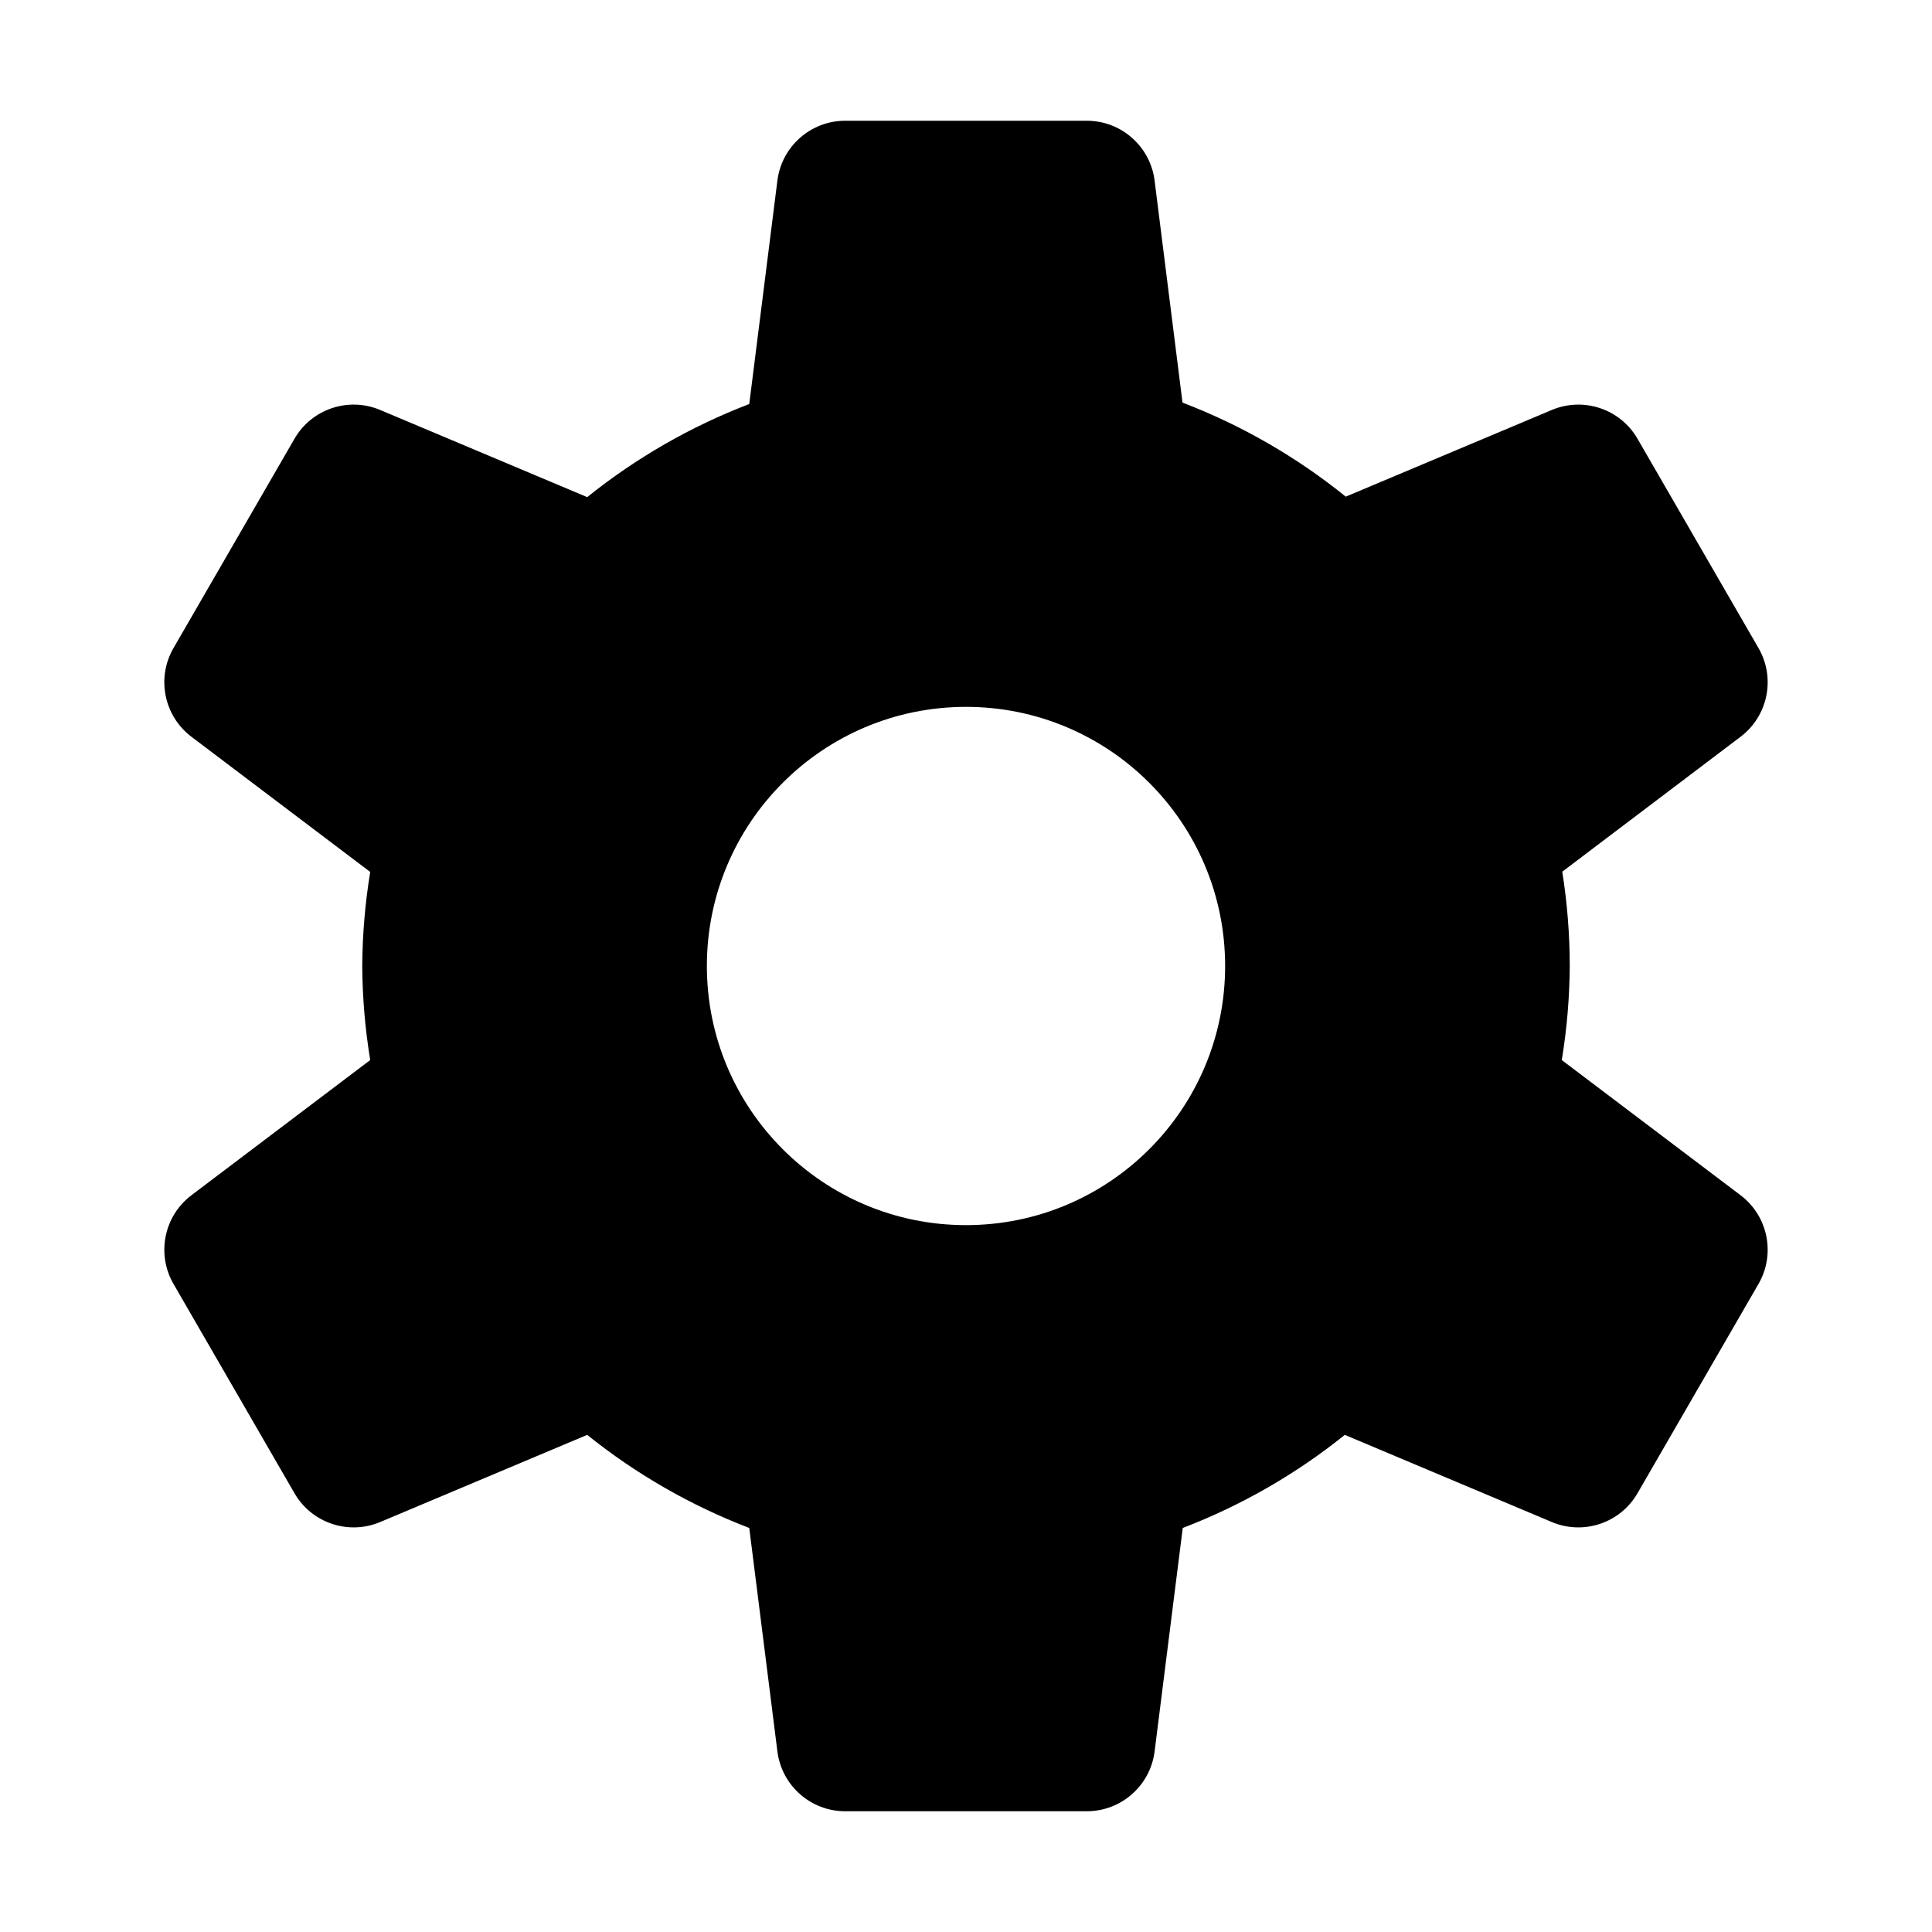
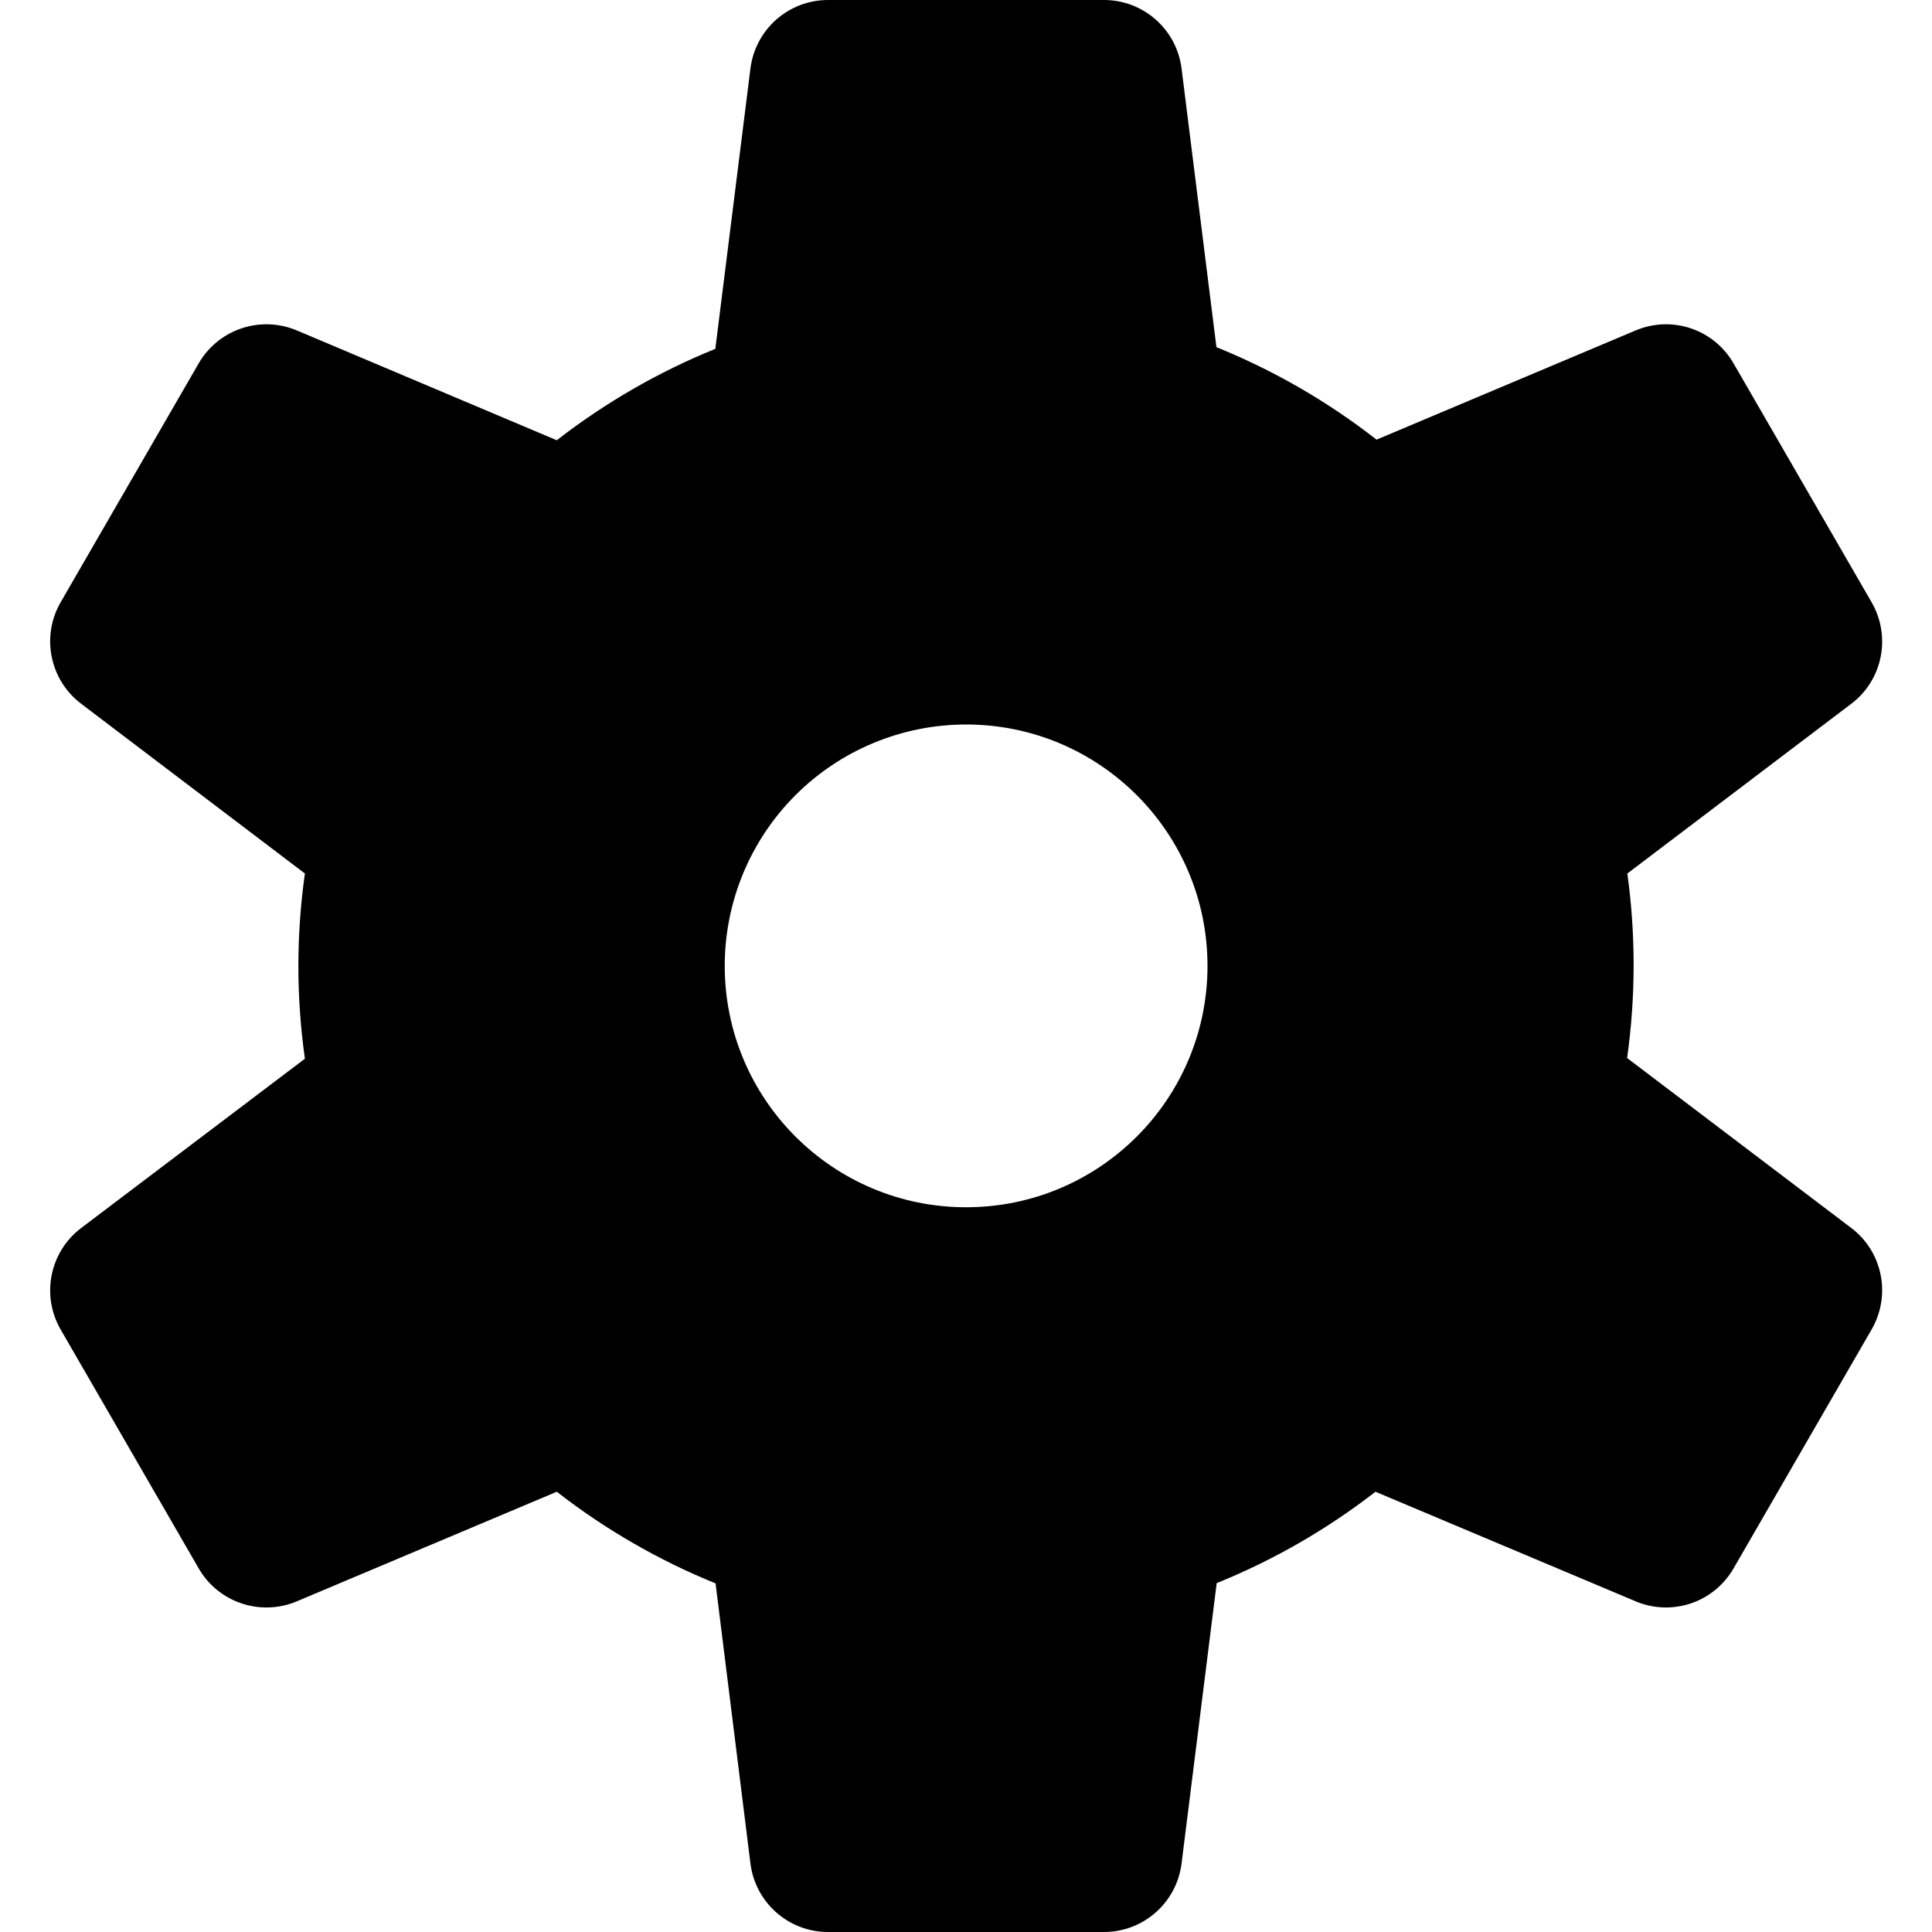
<svg xmlns="http://www.w3.org/2000/svg" xmlns:xlink="http://www.w3.org/1999/xlink" width="16" height="16" id="svg2" version="1.1">
  <defs id="defs4">
    <linearGradient id="linearGradient5306">
      <stop style="stop-color:#ffffff;stop-opacity:0.099;" offset="0" id="stop5308" />
      <stop style="stop-color:#ffffff;stop-opacity:0;" offset="1" id="stop5310" />
    </linearGradient>
    <linearGradient id="linearGradient5290">
      <stop style="stop-color:#00ffff;stop-opacity:0.098;" offset="0" id="stop5292" />
      <stop id="stop6740" offset="0.5" style="stop-color:#00ff7f;stop-opacity:0.047;" />
      <stop style="stop-color:#00ff00;stop-opacity:0;" offset="1" id="stop5294" />
    </linearGradient>
    <linearGradient id="linearGradient5188">
      <stop style="stop-color:#64b5f6;stop-opacity:0.247;" offset="0" id="stop5198" />
      <stop style="stop-color:#64b5f6;stop-opacity:0;" offset="1" id="stop5192" />
    </linearGradient>
    <linearGradient id="linearGradient3975">
      <stop style="stop-color:#ff5555;stop-opacity:1;" offset="0" id="stop3977" />
    </linearGradient>
    <linearGradient id="linearGradient3969">
      <stop style="stop-color:#87cdde;stop-opacity:1;" offset="0" id="stop3971" />
    </linearGradient>
    <filter id="filter3945" x="0" y="6" width="1.2" style="color-interpolation-filters:sRGB">
      <feDiffuseLighting id="feDiffuseLighting3947" lighting-color="#fdfdfd" surfaceScale="121.495" diffuseConstant="28.448" />
    </filter>
    <filter id="filter3979" style="color-interpolation-filters:sRGB">
      <feFlood flood-opacity="0.2" flood-color="rgb(0,0,0)" result="flood" id="feFlood3981" />
      <feComposite in="flood" in2="SourceGraphic" operator="in" result="composite1" id="feComposite3983" />
      <feGaussianBlur stdDeviation="6" result="blur" id="feGaussianBlur3985" />
      <feOffset dx="0" dy="6" result="offset" id="feOffset3987" />
      <feComposite in="SourceGraphic" in2="offset" operator="over" result="fbSourceGraphic" id="feComposite3989" />
      <feColorMatrix result="fbSourceGraphicAlpha" in="fbSourceGraphic" values="0 0 0 -1 0 0 0 0 -1 0 0 0 0 -1 0 0 0 0 1 0" id="feColorMatrix3991" />
      <feFlood id="feFlood3993" flood-opacity="0.2" flood-color="rgb(0,0,0)" result="flood" in="fbSourceGraphic" />
      <feComposite id="feComposite3995" in2="fbSourceGraphic" in="flood" operator="in" result="composite1" />
      <feGaussianBlur id="feGaussianBlur3997" stdDeviation="6" result="blur" />
      <feOffset id="feOffset3999" dx="0" dy="6" result="offset" />
      <feComposite id="feComposite4001" in2="offset" in="fbSourceGraphic" operator="over" result="composite2" />
    </filter>
    <filter style="color-interpolation-filters:sRGB" id="filter3876">
      <feFlood flood-opacity="0.2" flood-color="rgb(0,0,0)" result="flood" id="feFlood3878" />
      <feComposite in="flood" in2="SourceGraphic" operator="in" result="composite1" id="feComposite3880" />
      <feGaussianBlur stdDeviation="6" result="blur" id="feGaussianBlur3882" />
      <feOffset dx="0" dy="6" result="offset" id="feOffset3884" />
      <feComposite in="SourceGraphic" in2="offset" operator="over" result="fbSourceGraphic" id="feComposite3886" />
      <feColorMatrix result="fbSourceGraphicAlpha" in="fbSourceGraphic" values="0 0 0 -1 0 0 0 0 -1 0 0 0 0 -1 0 0 0 0 1 0" id="feColorMatrix3888" />
      <feFlood id="feFlood3890" flood-opacity="0.397" flood-color="rgb(0,0,0)" result="flood" in="fbSourceGraphic" />
      <feComposite id="feComposite3892" in2="fbSourceGraphic" in="flood" operator="in" result="composite1" />
      <feGaussianBlur id="feGaussianBlur3894" stdDeviation="19.2" result="blur" />
      <feOffset id="feOffset3896" dx="0" dy="6" result="offset" />
      <feComposite id="feComposite3898" in2="offset" in="fbSourceGraphic" operator="over" result="fbSourceGraphic" />
      <feColorMatrix result="fbSourceGraphicAlpha" in="fbSourceGraphic" values="0 0 0 -1 0 0 0 0 -1 0 0 0 0 -1 0 0 0 0 1 0" id="feColorMatrix3900" />
      <feFlood id="feFlood3902" flood-opacity="0.8" flood-color="rgb(0,0,0)" result="flood" in="fbSourceGraphic" />
      <feComposite id="feComposite3904" in2="fbSourceGraphic" in="flood" operator="in" result="composite1" />
      <feGaussianBlur id="feGaussianBlur3906" stdDeviation="19.2" result="blur" />
      <feOffset id="feOffset3908" dx="0" dy="6" result="offset" />
      <feComposite id="feComposite3910" in2="offset" in="fbSourceGraphic" operator="over" result="fbSourceGraphic" />
      <feColorMatrix result="fbSourceGraphicAlpha" in="fbSourceGraphic" values="0 0 0 -1 0 0 0 0 -1 0 0 0 0 -1 0 0 0 0 1 0" id="feColorMatrix3912" />
      <feFlood id="feFlood3914" flood-opacity="0.8" flood-color="rgb(0,0,0)" result="flood" in="fbSourceGraphic" />
      <feComposite id="feComposite3916" in2="fbSourceGraphic" in="flood" operator="in" result="composite1" />
      <feGaussianBlur id="feGaussianBlur3918" stdDeviation="26.1" result="blur" />
      <feOffset id="feOffset3920" dx="0" dy="6" result="offset" />
      <feComposite id="feComposite3922" in2="offset" in="fbSourceGraphic" operator="over" result="fbSourceGraphic" />
      <feColorMatrix result="fbSourceGraphicAlpha" in="fbSourceGraphic" values="0 0 0 -1 0 0 0 0 -1 0 0 0 0 -1 0 0 0 0 1 0" id="feColorMatrix3924" />
      <feFlood id="feFlood3926" flood-opacity="0.8" flood-color="rgb(0,0,0)" result="flood" in="fbSourceGraphic" />
      <feComposite id="feComposite3928" in2="fbSourceGraphic" in="flood" operator="in" result="composite1" />
      <feGaussianBlur id="feGaussianBlur3930" stdDeviation="35.7" result="blur" />
      <feOffset id="feOffset3932" dx="0" dy="6" result="offset" />
      <feComposite id="feComposite3934" in2="offset" in="fbSourceGraphic" operator="over" result="fbSourceGraphic" />
      <feColorMatrix result="fbSourceGraphicAlpha" in="fbSourceGraphic" values="0 0 0 -1 0 0 0 0 -1 0 0 0 0 -1 0 0 0 0 1 0" id="feColorMatrix3936" />
      <feFlood id="feFlood3938" flood-opacity="0.8" flood-color="rgb(0,0,0)" result="flood" in="fbSourceGraphic" />
      <feComposite id="feComposite3940" in2="fbSourceGraphic" in="flood" operator="in" result="composite1" />
      <feGaussianBlur id="feGaussianBlur3942" stdDeviation="6" result="blur" />
      <feOffset id="feOffset3944" dx="0" dy="6" result="offset" />
      <feComposite id="feComposite3946" in2="offset" in="fbSourceGraphic" operator="over" result="fbSourceGraphic" />
      <feColorMatrix result="fbSourceGraphicAlpha" in="fbSourceGraphic" values="0 0 0 -1 0 0 0 0 -1 0 0 0 0 -1 0 0 0 0 1 0" id="feColorMatrix3948" />
      <feFlood id="feFlood3950" flood-opacity="0.8" flood-color="rgb(0,0,0)" result="flood" in="fbSourceGraphic" />
      <feComposite id="feComposite3952" in2="fbSourceGraphic" in="flood" operator="in" result="composite1" />
      <feGaussianBlur id="feGaussianBlur3954" stdDeviation="21.7" result="blur" />
      <feOffset id="feOffset3956" dx="0" dy="6" result="offset" />
      <feComposite id="feComposite3958" in2="offset" in="fbSourceGraphic" operator="over" result="fbSourceGraphic" />
      <feColorMatrix result="fbSourceGraphicAlpha" in="fbSourceGraphic" values="0 0 0 -1 0 0 0 0 -1 0 0 0 0 -1 0 0 0 0 1 0" id="feColorMatrix3960" />
      <feFlood id="feFlood3962" flood-opacity="0.8" flood-color="rgb(0,0,0)" result="flood" in="fbSourceGraphic" />
      <feComposite id="feComposite3964" in2="fbSourceGraphic" in="flood" operator="in" result="composite1" />
      <feGaussianBlur id="feGaussianBlur3966" stdDeviation="21.7" result="blur" />
      <feOffset id="feOffset3968" dx="0" dy="1.9" result="offset" />
      <feComposite id="feComposite3970" in2="offset" in="fbSourceGraphic" operator="over" result="fbSourceGraphic" />
      <feColorMatrix result="fbSourceGraphicAlpha" in="fbSourceGraphic" values="0 0 0 -1 0 0 0 0 -1 0 0 0 0 -1 0 0 0 0 1 0" id="feColorMatrix3972" />
      <feFlood id="feFlood3974" flood-opacity="0.8" flood-color="rgb(0,0,0)" result="flood" in="fbSourceGraphic" />
      <feComposite id="feComposite3976" in2="fbSourceGraphic" in="flood" operator="in" result="composite1" />
      <feGaussianBlur id="feGaussianBlur3978" stdDeviation="21.7" result="blur" />
      <feOffset id="feOffset3980" dx="3.6" dy="1.9" result="offset" />
      <feComposite id="feComposite3982" in2="offset" in="fbSourceGraphic" operator="over" result="fbSourceGraphic" />
      <feColorMatrix result="fbSourceGraphicAlpha" in="fbSourceGraphic" values="0 0 0 -1 0 0 0 0 -1 0 0 0 0 -1 0 0 0 0 1 0" id="feColorMatrix3984" />
      <feFlood id="feFlood3986" flood-opacity="0.8" flood-color="rgb(0,0,0)" result="flood" in="fbSourceGraphic" />
      <feComposite id="feComposite3988" in2="fbSourceGraphic" in="flood" operator="in" result="composite1" />
      <feGaussianBlur id="feGaussianBlur3990" stdDeviation="21.7" result="blur" />
      <feOffset id="feOffset3992" dx="9.6" dy="1.9" result="offset" />
      <feComposite id="feComposite3994" in2="offset" in="fbSourceGraphic" operator="over" result="fbSourceGraphic" />
      <feColorMatrix result="fbSourceGraphicAlpha" in="fbSourceGraphic" values="0 0 0 -1 0 0 0 0 -1 0 0 0 0 -1 0 0 0 0 1 0" id="feColorMatrix3996" />
      <feFlood id="feFlood3998" flood-opacity="0.8" flood-color="rgb(0,0,0)" result="flood" in="fbSourceGraphic" />
      <feComposite id="feComposite4000" in2="fbSourceGraphic" in="flood" operator="in" result="composite1" />
      <feGaussianBlur id="feGaussianBlur4002" stdDeviation="21.7" result="blur" />
      <feOffset id="feOffset4004" dx="1.2" dy="1.9" result="offset" />
      <feComposite id="feComposite4006" in2="offset" in="fbSourceGraphic" operator="over" result="fbSourceGraphic" />
      <feColorMatrix result="fbSourceGraphicAlpha" in="fbSourceGraphic" values="0 0 0 -1 0 0 0 0 -1 0 0 0 0 -1 0 0 0 0 1 0" id="feColorMatrix4008" />
      <feFlood id="feFlood4010" flood-opacity="0.8" flood-color="rgb(0,0,0)" result="flood" in="fbSourceGraphic" />
      <feComposite id="feComposite4012" in2="fbSourceGraphic" in="flood" operator="in" result="composite1" />
      <feGaussianBlur id="feGaussianBlur4014" stdDeviation="21.7" result="blur" />
      <feOffset id="feOffset4016" dx="-1.4" dy="1.9" result="offset" />
      <feComposite id="feComposite4018" in2="offset" in="fbSourceGraphic" operator="over" result="fbSourceGraphic" />
      <feColorMatrix result="fbSourceGraphicAlpha" in="fbSourceGraphic" values="0 0 0 -1 0 0 0 0 -1 0 0 0 0 -1 0 0 0 0 1 0" id="feColorMatrix4020" />
      <feFlood id="feFlood4022" flood-opacity="0.8" flood-color="rgb(0,0,0)" result="flood" in="fbSourceGraphic" />
      <feComposite id="feComposite4024" in2="fbSourceGraphic" in="flood" operator="in" result="composite1" />
      <feGaussianBlur id="feGaussianBlur4026" stdDeviation="21.7" result="blur" />
      <feOffset id="feOffset4028" dx="0.3" dy="1.9" result="offset" />
      <feComposite id="feComposite4030" in2="offset" in="fbSourceGraphic" operator="over" result="fbSourceGraphic" />
      <feColorMatrix result="fbSourceGraphicAlpha" in="fbSourceGraphic" values="0 0 0 -1 0 0 0 0 -1 0 0 0 0 -1 0 0 0 0 1 0" id="feColorMatrix4032" />
      <feFlood id="feFlood4034" flood-opacity="0.8" flood-color="rgb(0,0,0)" result="flood" in="fbSourceGraphic" />
      <feComposite id="feComposite4036" in2="fbSourceGraphic" in="flood" operator="in" result="composite1" />
      <feGaussianBlur id="feGaussianBlur4038" stdDeviation="21.7" result="blur" />
      <feOffset id="feOffset4040" dx="-8.04912e-16" dy="1.9" result="offset" />
      <feComposite id="feComposite4042" in2="offset" in="fbSourceGraphic" operator="over" result="fbSourceGraphic" />
      <feColorMatrix result="fbSourceGraphicAlpha" in="fbSourceGraphic" values="0 0 0 -1 0 0 0 0 -1 0 0 0 0 -1 0 0 0 0 1 0" id="feColorMatrix4044" />
      <feFlood id="feFlood4046" flood-opacity="0.8" flood-color="rgb(0,0,0)" result="flood" in="fbSourceGraphic" />
      <feComposite id="feComposite4048" in2="fbSourceGraphic" in="flood" operator="in" result="composite1" />
      <feGaussianBlur id="feGaussianBlur4050" stdDeviation="21.7" result="blur" />
      <feOffset id="feOffset4052" dx="-8.04912e-16" dy="3.6" result="offset" />
      <feComposite id="feComposite4054" in2="offset" in="fbSourceGraphic" operator="over" result="fbSourceGraphic" />
      <feColorMatrix result="fbSourceGraphicAlpha" in="fbSourceGraphic" values="0 0 0 -1 0 0 0 0 -1 0 0 0 0 -1 0 0 0 0 1 0" id="feColorMatrix4056" />
      <feFlood id="feFlood4058" flood-opacity="0.8" flood-color="rgb(0,0,0)" result="flood" in="fbSourceGraphic" />
      <feComposite id="feComposite4060" in2="fbSourceGraphic" in="flood" operator="in" result="composite1" />
      <feGaussianBlur id="feGaussianBlur4062" stdDeviation="6" result="blur" />
      <feOffset id="feOffset4064" dx="-8.04912e-16" dy="3.6" result="offset" />
      <feComposite id="feComposite4066" in2="offset" in="fbSourceGraphic" operator="over" result="fbSourceGraphic" />
      <feColorMatrix result="fbSourceGraphicAlpha" in="fbSourceGraphic" values="0 0 0 -1 0 0 0 0 -1 0 0 0 0 -1 0 0 0 0 1 0" id="feColorMatrix4080" />
      <feFlood id="feFlood4082" flood-opacity="0.8" flood-color="rgb(0,0,0)" result="flood" in="fbSourceGraphic" />
      <feComposite id="feComposite4084" in2="fbSourceGraphic" in="flood" operator="in" result="composite1" />
      <feGaussianBlur id="feGaussianBlur4086" stdDeviation="6" result="blur" />
      <feOffset id="feOffset4088" dx="-8.04912e-16" dy="3.6" result="offset" />
      <feComposite id="feComposite4090" in2="offset" in="fbSourceGraphic" operator="over" result="fbSourceGraphic" />
      <feColorMatrix result="fbSourceGraphicAlpha" in="fbSourceGraphic" values="0 0 0 -1 0 0 0 0 -1 0 0 0 0 -1 0 0 0 0 1 0" id="feColorMatrix4092" />
      <feFlood id="feFlood4094" flood-opacity="0.8" flood-color="rgb(0,0,0)" result="flood" in="fbSourceGraphic" />
      <feComposite id="feComposite4096" in2="fbSourceGraphic" in="flood" operator="in" result="composite1" />
      <feGaussianBlur id="feGaussianBlur4098" stdDeviation="6" result="blur" />
      <feOffset id="feOffset4100" dx="-8.04912e-16" dy="7.7" result="offset" />
      <feComposite id="feComposite4102" in2="offset" in="fbSourceGraphic" operator="over" result="fbSourceGraphic" />
      <feColorMatrix result="fbSourceGraphicAlpha" in="fbSourceGraphic" values="0 0 0 -1 0 0 0 0 -1 0 0 0 0 -1 0 0 0 0 1 0" id="feColorMatrix4104" />
      <feFlood id="feFlood4106" flood-opacity="0.8" flood-color="rgb(0,0,0)" result="flood" in="fbSourceGraphic" />
      <feComposite id="feComposite4108" in2="fbSourceGraphic" in="flood" operator="in" result="composite1" />
      <feGaussianBlur id="feGaussianBlur4110" stdDeviation="6" result="blur" />
      <feOffset id="feOffset4112" dx="-8.04912e-16" dy="11.6" result="offset" />
      <feComposite id="feComposite4114" in2="offset" in="fbSourceGraphic" operator="over" result="fbSourceGraphic" />
      <feColorMatrix result="fbSourceGraphicAlpha" in="fbSourceGraphic" values="0 0 0 -1 0 0 0 0 -1 0 0 0 0 -1 0 0 0 0 1 0" id="feColorMatrix4116" />
      <feFlood id="feFlood4118" flood-opacity="0.5" flood-color="rgb(0,0,0)" result="flood" in="fbSourceGraphic" />
      <feComposite id="feComposite4120" in2="fbSourceGraphic" in="flood" operator="in" result="composite1" />
      <feGaussianBlur id="feGaussianBlur4122" stdDeviation="6" result="blur" />
      <feOffset id="feOffset4124" dx="-8.04912e-16" dy="11.6" result="offset" />
      <feComposite id="feComposite4126" in2="offset" in="fbSourceGraphic" operator="over" result="fbSourceGraphic" />
      <feColorMatrix result="fbSourceGraphicAlpha" in="fbSourceGraphic" values="0 0 0 -1 0 0 0 0 -1 0 0 0 0 -1 0 0 0 0 1 0" id="feColorMatrix4128" />
      <feFlood id="feFlood4130" flood-opacity="0.3" flood-color="rgb(0,0,0)" result="flood" in="fbSourceGraphic" />
      <feComposite id="feComposite4132" in2="fbSourceGraphic" in="flood" operator="in" result="composite1" />
      <feGaussianBlur id="feGaussianBlur4134" stdDeviation="6" result="blur" />
      <feOffset id="feOffset4136" dx="-8.04912e-16" dy="11.6" result="offset" />
      <feComposite id="feComposite4138" in2="offset" in="fbSourceGraphic" operator="over" result="fbSourceGraphic" />
      <feColorMatrix result="fbSourceGraphicAlpha" in="fbSourceGraphic" values="0 0 0 -1 0 0 0 0 -1 0 0 0 0 -1 0 0 0 0 1 0" id="feColorMatrix4140" />
      <feFlood id="feFlood4142" flood-opacity="0.2" flood-color="rgb(0,0,0)" result="flood" in="fbSourceGraphic" />
      <feComposite id="feComposite4144" in2="fbSourceGraphic" in="flood" operator="in" result="composite1" />
      <feGaussianBlur id="feGaussianBlur4146" stdDeviation="6" result="blur" />
      <feOffset id="feOffset4148" dx="-8.04912e-16" dy="11.6" result="offset" />
      <feComposite id="feComposite4150" in2="offset" in="fbSourceGraphic" operator="over" result="fbSourceGraphic" />
      <feColorMatrix result="fbSourceGraphicAlpha" in="fbSourceGraphic" values="0 0 0 -1 0 0 0 0 -1 0 0 0 0 -1 0 0 0 0 1 0" id="feColorMatrix4152" />
      <feFlood id="feFlood4154" flood-opacity="0.2" flood-color="rgb(0,0,0)" result="flood" in="fbSourceGraphic" />
      <feComposite id="feComposite4156" in2="fbSourceGraphic" in="flood" operator="in" result="composite1" />
      <feGaussianBlur id="feGaussianBlur4158" stdDeviation="6" result="blur" />
      <feOffset id="feOffset4160" dx="-8.04912e-16" dy="11.6" result="offset" />
      <feComposite id="feComposite4162" in2="offset" in="fbSourceGraphic" operator="over" result="fbSourceGraphic" />
      <feColorMatrix result="fbSourceGraphicAlpha" in="fbSourceGraphic" values="0 0 0 -1 0 0 0 0 -1 0 0 0 0 -1 0 0 0 0 1 0" id="feColorMatrix4164" />
      <feFlood id="feFlood4166" flood-opacity="0.2" flood-color="rgb(0,0,0)" result="flood" in="fbSourceGraphic" />
      <feComposite id="feComposite4168" in2="fbSourceGraphic" in="flood" operator="in" result="composite1" />
      <feGaussianBlur id="feGaussianBlur4170" stdDeviation="6" result="blur" />
      <feOffset id="feOffset4172" dx="-8.04912e-16" dy="6" result="offset" />
      <feComposite id="feComposite4174" in2="offset" in="fbSourceGraphic" operator="over" result="composite2" />
    </filter>
    <filter id="filter4522" style="color-interpolation-filters:sRGB">
      <feGaussianBlur stdDeviation="3" id="feGaussianBlur4524" />
      <feColorMatrix result="fbSourceGraphic" values="1 0 0 0 0 0 1 0 0 0 0 0 1 0 0 0 0 0 6 -2.5 " id="feColorMatrix4526" />
    </filter>
    <filter id="filter4576" style="color-interpolation-filters:sRGB">
      <feGaussianBlur stdDeviation="3" id="feGaussianBlur4578" />
      <feColorMatrix result="fbSourceGraphic" values="1 0 0 0 0 0 1 0 0 0 0 0 1 0 0 0 0 0 6 -2.5 " id="feColorMatrix4580" />
    </filter>
    <filter id="filter4576-0" style="color-interpolation-filters:sRGB">
      <feGaussianBlur stdDeviation="3" id="feGaussianBlur4578-8" />
      <feColorMatrix result="fbSourceGraphic" values="1 0 0 0 0 0 1 0 0 0 0 0 1 0 0 0 0 0 6 -2.5 " id="feColorMatrix4580-0" />
    </filter>
    <filter id="filter4576-0-0" style="color-interpolation-filters:sRGB">
      <feGaussianBlur stdDeviation="3" id="feGaussianBlur4578-8-5" />
      <feColorMatrix result="fbSourceGraphic" values="1 0 0 0 0 0 1 0 0 0 0 0 1 0 0 0 0 0 6 -2.5 " id="feColorMatrix4580-0-2" />
    </filter>
    <filter id="filter4576-0-0-4" style="color-interpolation-filters:sRGB">
      <feGaussianBlur stdDeviation="3" id="feGaussianBlur4578-8-5-2" />
      <feColorMatrix result="fbSourceGraphic" values="1 0 0 0 0 0 1 0 0 0 0 0 1 0 0 0 0 0 6 -2.5 " id="feColorMatrix4580-0-2-7" />
    </filter>
    <radialGradient xlink:href="#linearGradient5306" id="radialGradient5296" cx="9" cy="1032.112" fx="9" fy="1032.112" r="10.125" gradientUnits="userSpaceOnUse" gradientTransform="matrix(1.944444,0,0,1.944447,-13.5625,-977.5881)" />
    <linearGradient xlink:href="#linearGradient5306" id="linearGradient5312" x1="-15.75" y1="1029.3" x2="23.625" y2="1029.3" gradientUnits="userSpaceOnUse" />
    <linearGradient id="linearGradient3783-1">
      <stop id="stop3785-2" offset="0" style="stop-color:#1e94d3;stop-opacity:1;" />
      <stop style="stop-color:#1e94d3;stop-opacity:1;" offset="1" id="stop3803-6" />
    </linearGradient>
    <linearGradient gradientUnits="userSpaceOnUse" y2="50" x2="30" y1="90" x1="-10" id="linearGradient3827-7" xlink:href="#linearGradient3783-1" />
    <linearGradient gradientUnits="userSpaceOnUse" y2="50" x2="30" y1="90" x1="-10" id="linearGradient3827" xlink:href="#linearGradient3783" />
    <linearGradient id="linearGradient3783">
      <stop id="stop3785" offset="0" style="stop-color:#1e94d3;stop-opacity:1;" />
      <stop style="stop-color:#1e94d3;stop-opacity:1;" offset="1" id="stop3803" />
    </linearGradient>
    <linearGradient id="linearGradient3821">
      <stop id="stop3823" offset="0" style="stop-color:#37aee2;stop-opacity:1;" />
      <stop id="stop3825" offset="1" style="stop-color:#1e96c8;stop-opacity:1;" />
    </linearGradient>
    <linearGradient id="linearGradient3829">
      <stop style="stop-color:#1f96d4;stop-opacity:1;" offset="0" id="stop3831" />
      <stop style="stop-color:#37aee2;stop-opacity:1;" offset="1" id="stop3833" />
    </linearGradient>
    <linearGradient id="linearGradient3877">
      <stop id="stop3879" offset="0" style="stop-color:#eff7fc;stop-opacity:1;" />
      <stop id="stop3881" offset="1" style="stop-color:#ffffff;stop-opacity:1;" />
    </linearGradient>
    <linearGradient id="linearGradient3689">
      <stop id="stop3691" offset="0" style="stop-color:#f68000;stop-opacity:1;" />
      <stop id="stop3693" offset="1" style="stop-color:#fd9800;stop-opacity:1;" />
    </linearGradient>
    <linearGradient id="linearGradient3675">
      <stop id="stop3677" offset="0" style="stop-color:#ffb900;stop-opacity:1;" />
      <stop id="stop3679" offset="1" style="stop-color:#ffd76b;stop-opacity:1;" />
    </linearGradient>
    <linearGradient y2="463.262" x2="412.23" y1="461.921" x1="-113.893" gradientUnits="userSpaceOnUse" id="linearGradient3840" xlink:href="#linearGradient3675" />
    <linearGradient id="linearGradient3634">
      <stop style="stop-color:#7a8288;stop-opacity:1;" offset="0" id="stop3636" />
      <stop id="stop3638" offset="0.076" style="stop-color:#9fa3a7;stop-opacity:1;" />
      <stop style="stop-color:#7d858b;stop-opacity:1;" offset="1" id="stop3640" />
    </linearGradient>
    <linearGradient y2="12.703" x2="151.346" y1="-0.642" x1="107.209" gradientTransform="matrix(0.2822222,0,0,0.2822222,-0.1398399,-0.01181449)" gradientUnits="userSpaceOnUse" id="linearGradient3838" xlink:href="#linearGradient3634" />
    <linearGradient id="linearGradient3712">
      <stop id="stop3714" offset="0" style="stop-color:#a1abb2;stop-opacity:1;" />
      <stop style="stop-color:#eaeced;stop-opacity:1;" offset="0.148" id="stop3720" />
      <stop id="stop3716" offset="1" style="stop-color:#c6ccd0;stop-opacity:1;" />
    </linearGradient>
    <linearGradient y2="27.389" x2="164.759" y1="12.641" x1="104.886" gradientUnits="userSpaceOnUse" id="linearGradient3836" xlink:href="#linearGradient3712" />
    <linearGradient id="linearGradient3702">
      <stop id="stop3704" offset="0" style="stop-color:#7a8288;stop-opacity:1;" />
      <stop style="stop-color:#9fa3a7;stop-opacity:1;" offset="0.529" id="stop3710" />
      <stop id="stop3706" offset="1" style="stop-color:#7d858b;stop-opacity:1;" />
    </linearGradient>
    <linearGradient y2="268.415" x2="334.031" y1="252.484" x1="18.875" gradientUnits="userSpaceOnUse" id="linearGradient3834" xlink:href="#linearGradient3702" />
    <linearGradient id="linearGradient3626">
      <stop style="stop-color:#a1abb2;stop-opacity:1;" offset="0" id="stop3628" />
      <stop id="stop3630" offset="0.083" style="stop-color:#eaeced;stop-opacity:1;" />
      <stop style="stop-color:#c6ccd0;stop-opacity:1;" offset="1" id="stop3632" />
    </linearGradient>
    <linearGradient y2="290.7" x2="278.432" y1="228.6" x1="44.104" gradientUnits="userSpaceOnUse" id="linearGradient3832" xlink:href="#linearGradient3626" />
    <linearGradient id="linearGradient3646">
      <stop id="stop3648" offset="0" style="stop-color:#f48200;stop-opacity:0;" />
      <stop style="stop-color:#f48200;stop-opacity:0.728;" offset="0.589" id="stop3654" />
      <stop id="stop3658" offset="0.816" style="stop-color:#cc5f00;stop-opacity:1;" />
      <stop id="stop3650" offset="1" style="stop-color:#a43d00;stop-opacity:1;" />
    </linearGradient>
    <linearGradient y2="55.356" x2="261.622" y1="70.105" x1="115.202" gradientUnits="userSpaceOnUse" id="linearGradient3830" xlink:href="#linearGradient3646" />
    <linearGradient id="linearGradient3668">
      <stop style="stop-color:#9b4400;stop-opacity:1;" offset="0" id="stop3670" />
      <stop style="stop-color:#e56300;stop-opacity:1;" offset="1" id="stop3672" />
    </linearGradient>
    <linearGradient y2="108.988" x2="93.522" y1="102.284" x1="64.751" gradientUnits="userSpaceOnUse" id="linearGradient3828" xlink:href="#linearGradient3668" />
    <linearGradient id="linearGradient3649">
      <stop id="stop3651" offset="0" style="stop-color:#e26400;stop-opacity:1;" />
      <stop id="stop3653" offset="1" style="stop-color:#ffb900;stop-opacity:1;" />
    </linearGradient>
    <linearGradient y2="125.316" x2="44.376" y1="100.342" x1="40.775" gradientTransform="matrix(1,0,0,1.020233,0,-1.423461)" gradientUnits="userSpaceOnUse" id="linearGradient3826" xlink:href="#linearGradient3649" />
    <linearGradient id="linearGradient3689-2">
      <stop id="stop3691-2" offset="0" style="stop-color:#f68000;stop-opacity:1;" />
      <stop id="stop3693-3" offset="1" style="stop-color:#fd9800;stop-opacity:1;" />
    </linearGradient>
    <linearGradient id="linearGradient3675-8">
      <stop id="stop3677-4" offset="0" style="stop-color:#ffb900;stop-opacity:1;" />
      <stop id="stop3679-7" offset="1" style="stop-color:#ffd76b;stop-opacity:1;" />
    </linearGradient>
    <linearGradient y2="463.262" x2="412.23" y1="461.921" x1="-113.893" gradientUnits="userSpaceOnUse" id="linearGradient3840-4" xlink:href="#linearGradient3675-8" />
    <linearGradient id="linearGradient3634-7">
      <stop style="stop-color:#7a8288;stop-opacity:1;" offset="0" id="stop3636-4" />
      <stop id="stop3638-6" offset="0.076" style="stop-color:#9fa3a7;stop-opacity:1;" />
      <stop style="stop-color:#7d858b;stop-opacity:1;" offset="1" id="stop3640-9" />
    </linearGradient>
    <linearGradient y2="12.703" x2="151.346" y1="-0.642" x1="107.209" gradientTransform="matrix(0.2822222,0,0,0.2822222,-0.1398399,-0.01181449)" gradientUnits="userSpaceOnUse" id="linearGradient3838-1" xlink:href="#linearGradient3634-7" />
    <linearGradient id="linearGradient3712-7">
      <stop id="stop3714-7" offset="0" style="stop-color:#a1abb2;stop-opacity:1;" />
      <stop style="stop-color:#eaeced;stop-opacity:1;" offset="0.148" id="stop3720-2" />
      <stop id="stop3716-3" offset="1" style="stop-color:#c6ccd0;stop-opacity:1;" />
    </linearGradient>
    <linearGradient y2="27.389" x2="164.759" y1="12.641" x1="104.886" gradientUnits="userSpaceOnUse" id="linearGradient3836-7" xlink:href="#linearGradient3712-7" />
    <linearGradient id="linearGradient3702-3">
      <stop id="stop3704-5" offset="0" style="stop-color:#7a8288;stop-opacity:1;" />
      <stop style="stop-color:#9fa3a7;stop-opacity:1;" offset="0.529" id="stop3710-4" />
      <stop id="stop3706-4" offset="1" style="stop-color:#7d858b;stop-opacity:1;" />
    </linearGradient>
    <linearGradient y2="268.415" x2="334.031" y1="252.484" x1="18.875" gradientUnits="userSpaceOnUse" id="linearGradient3834-9" xlink:href="#linearGradient3702-3" />
    <linearGradient id="linearGradient3626-6">
      <stop style="stop-color:#a1abb2;stop-opacity:1;" offset="0" id="stop3628-0" />
      <stop id="stop3630-5" offset="0.083" style="stop-color:#eaeced;stop-opacity:1;" />
      <stop style="stop-color:#c6ccd0;stop-opacity:1;" offset="1" id="stop3632-7" />
    </linearGradient>
    <linearGradient y2="290.7" x2="278.432" y1="228.6" x1="44.104" gradientUnits="userSpaceOnUse" id="linearGradient3832-3" xlink:href="#linearGradient3626-6" />
    <linearGradient id="linearGradient3646-6">
      <stop id="stop3648-6" offset="0" style="stop-color:#f48200;stop-opacity:0;" />
      <stop style="stop-color:#f48200;stop-opacity:0.728;" offset="0.589" id="stop3654-6" />
      <stop id="stop3658-4" offset="0.816" style="stop-color:#cc5f00;stop-opacity:1;" />
      <stop id="stop3650-0" offset="1" style="stop-color:#a43d00;stop-opacity:1;" />
    </linearGradient>
    <linearGradient y2="55.356" x2="261.622" y1="70.105" x1="115.202" gradientUnits="userSpaceOnUse" id="linearGradient3830-6" xlink:href="#linearGradient3646-6" />
    <linearGradient id="linearGradient3668-5">
      <stop style="stop-color:#9b4400;stop-opacity:1;" offset="0" id="stop3670-3" />
      <stop style="stop-color:#e56300;stop-opacity:1;" offset="1" id="stop3672-2" />
    </linearGradient>
    <linearGradient y2="108.988" x2="93.522" y1="102.284" x1="64.751" gradientUnits="userSpaceOnUse" id="linearGradient3828-1" xlink:href="#linearGradient3668-5" />
    <linearGradient id="linearGradient3649-3">
      <stop id="stop3651-9" offset="0" style="stop-color:#e26400;stop-opacity:1;" />
      <stop id="stop3653-7" offset="1" style="stop-color:#ffb900;stop-opacity:1;" />
    </linearGradient>
    <linearGradient y2="125.316" x2="44.376" y1="100.342" x1="40.775" gradientTransform="matrix(1,0,0,1.020233,0,-1.423461)" gradientUnits="userSpaceOnUse" id="linearGradient3826-1" xlink:href="#linearGradient3649-3" />
    <linearGradient id="linearGradient2460" y2="44.984" gradientUnits="userSpaceOnUse" x2="19.36" y1="21.031" x1="19.245">
      <stop id="stop3602" style="stop-color:#fafafa;stop-opacity:1;" offset="0" />
      <stop id="stop3604" style="stop-color:#f0f0f0;stop-opacity:1;" offset="1" />
    </linearGradient>
    <linearGradient xlink:href="#linearGradient2460" id="linearGradient3157" gradientUnits="userSpaceOnUse" gradientTransform="matrix(12.10256,0,0,12.10256,-34.46825,-46.18711)" x1="18.93" y1="6.295" x2="19.36" y2="36.644" />
    <linearGradient id="linearGradient5479-2">
      <stop id="stop5481-7" offset="0" style="stop-color:#be5300;stop-opacity:1;" />
      <stop style="stop-color:#f07300;stop-opacity:1" offset="0.763" id="stop5483-4" />
      <stop id="stop5485-2" offset="1" style="stop-color:#e67700;stop-opacity:1;" />
    </linearGradient>
    <linearGradient y2="134.644" x2="128.507" y1="101.118" x1="4.11" gradientTransform="matrix(1.235159,0,0,1.235159,262.2571,326.9873)" gradientUnits="userSpaceOnUse" id="linearGradient3900" xlink:href="#linearGradient5479-2" />
    <linearGradient id="linearGradient5479-6">
      <stop style="stop-color:#be5300;stop-opacity:1;" offset="0" id="stop5481-6" />
      <stop id="stop5483-0" offset="0.763" style="stop-color:#f07300;stop-opacity:1" />
      <stop style="stop-color:#e67700;stop-opacity:1;" offset="1" id="stop5485-5" />
    </linearGradient>
    <linearGradient xlink:href="#linearGradient5479-6" id="linearGradient5467-1" gradientUnits="userSpaceOnUse" gradientTransform="matrix(1.235159,0,0,1.235159,262.2571,326.9873)" x1="4.11" y1="101.118" x2="128.507" y2="134.644" />
    <linearGradient id="linearGradient5447">
      <stop id="stop5451" offset="0" style="stop-color:#e66e00;stop-opacity:1;" />
      <stop style="stop-color:#e67700;stop-opacity:1;" offset="1" id="stop5453" />
    </linearGradient>
    <linearGradient id="linearGradient5479">
      <stop style="stop-color:#be5300;stop-opacity:1;" offset="0" id="stop5481" />
      <stop id="stop5483" offset="0.763" style="stop-color:#f07300;stop-opacity:1" />
      <stop style="stop-color:#e67700;stop-opacity:1;" offset="1" id="stop5485" />
    </linearGradient>
    <linearGradient xlink:href="#linearGradient5479" id="linearGradient5467" gradientUnits="userSpaceOnUse" gradientTransform="matrix(1.235159,0,0,1.235159,262.2571,326.9873)" x1="4.11" y1="101.118" x2="128.507" y2="134.644" />
    <linearGradient gradientTransform="matrix(1.005865,0,0,0.994169,100,0)" gradientUnits="userSpaceOnUse" id="linearGradient3416" y2="7.017" x2="45.448" y1="92.54" x1="45.448">
      <stop offset="0" style="stop-color:#000000;stop-opacity:1" id="stop3418" />
      <stop offset="1" style="stop-color:#000000;stop-opacity:0.588" id="stop3420" />
    </linearGradient>
    <linearGradient xlink:href="#ButtonShadow-0-1-1-5" id="linearGradient5342" gradientUnits="userSpaceOnUse" gradientTransform="matrix(1.007415,0,0,1.007415,-810.4888,593.1369)" x1="1012.513" y1="484.417" x2="1006.808" y2="20.626" />
    <linearGradient gradientTransform="matrix(1.005865,0,0,0.994169,100,0)" gradientUnits="userSpaceOnUse" id="linearGradient3409" y2="7.017" x2="45.448" y1="92.54" x1="45.448">
      <stop offset="0" style="stop-color:#000000;stop-opacity:1" id="stop3411" />
      <stop offset="1" style="stop-color:#000000;stop-opacity:0.588" id="stop3413" />
    </linearGradient>
    <linearGradient gradientTransform="matrix(1.005865,0,0,0.994169,100,0)" gradientUnits="userSpaceOnUse" id="linearGradient3402" y2="7.017" x2="45.448" y1="92.54" x1="45.448">
      <stop offset="0" style="stop-color:#000000;stop-opacity:1" id="stop3404" />
      <stop offset="1" style="stop-color:#000000;stop-opacity:0.588" id="stop3406" />
    </linearGradient>
    <linearGradient gradientTransform="matrix(1.005865,0,0,0.994169,100,0)" gradientUnits="userSpaceOnUse" id="linearGradient3395" y2="7.017" x2="45.448" y1="92.54" x1="45.448">
      <stop offset="0" style="stop-color:#000000;stop-opacity:1" id="stop3397" />
      <stop offset="1" style="stop-color:#000000;stop-opacity:0.588" id="stop3399" />
    </linearGradient>
    <linearGradient gradientTransform="matrix(1.005865,0,0,0.994169,100,0)" gradientUnits="userSpaceOnUse" id="ButtonShadow-0-1-1-5" y2="7.017" x2="45.448" y1="92.54" x1="45.448">
      <stop offset="0" style="stop-color:#000000;stop-opacity:1" id="stop3750-8-9-3-6" />
      <stop offset="1" style="stop-color:#000000;stop-opacity:0.588" id="stop3752-5-6-4-2" />
    </linearGradient>
    <linearGradient id="linearGradient4046">
      <stop offset="0" style="stop-color:#000000;stop-opacity:1;" id="stop4048" />
      <stop offset="1" style="stop-color:#ffffff;stop-opacity:0.2" id="stop4050" />
    </linearGradient>
    <linearGradient id="linearGradient3737">
      <stop offset="0" style="stop-color:#ffffff;stop-opacity:1" id="stop3739" />
      <stop offset="1" style="stop-color:#ffffff;stop-opacity:0" id="stop3741" />
    </linearGradient>
    <linearGradient id="linearGradient4487">
      <stop offset="0" style="stop-color:#000000;stop-opacity:1" id="stop4489" />
      <stop offset="1" style="stop-color:#000000;stop-opacity:0" id="stop4491" />
    </linearGradient>
    <linearGradient y2="251.661" x2="1011.953" y1="476.26" x1="1016.104" gradientTransform="translate(-146.2203,369.0885)" gradientUnits="userSpaceOnUse" id="linearGradient4082" xlink:href="#linearGradient4487" />
    <linearGradient xlink:href="#SVGID_2_" id="linearGradient3803" x1="259.994" y1="44" x2="259.994" y2="464" gradientUnits="userSpaceOnUse" />
    <linearGradient y2="217.459" x2="200.051" y1="185.074" x1="200.051" gradientTransform="matrix(9.257474,0,0,9.257474,-1595.928,-1607.211)" gradientUnits="userSpaceOnUse" id="linearGradient3017" xlink:href="#SVGID_2_" />
    <linearGradient xlink:href="#SVGID_2_" id="linearGradient3021" gradientUnits="userSpaceOnUse" gradientTransform="matrix(13.57763,0,0,13.57763,-2026.162,-2566.71)" x1="200.051" y1="185.074" x2="200.051" y2="217.459" />
    <linearGradient y2="217.459" x2="200.051" y1="185.074" x1="200.051" gradientUnits="userSpaceOnUse" id="SVGID_2_">
      <stop id="stop13" style="stop-color:#61B74A" offset="0" />
      <stop id="stop15" style="stop-color:#449934" offset="1" />
    </linearGradient>
    <radialGradient gradientUnits="userSpaceOnUse" gradientTransform="matrix(1,0,0,1.049991,0,-19.27059)" r="191.619" fy="385.484" fx="558.354" cy="385.484" cx="558.354" id="radialGradient3867" xlink:href="#XMLID_74_-8-1" />
    <linearGradient y2="48.085" x2="78.466" y1="56.301" x1="64.478" gradientUnits="userSpaceOnUse" id="XMLID_74_-8-1">
      <stop id="stop155-3-8" style="stop-color:#ffffff;stop-opacity:1;" offset="0" />
      <stop id="stop157-94-6" style="stop-color:#e6e6e6;stop-opacity:1;" offset="1" />
    </linearGradient>
  </defs>
  <g id="layer2" transform="translate(1.000843,1.0005)">
-     <path id="path2047" style="fill:#000000;stroke-width:2.5;paint-order:markers stroke fill" d="M 7 1 A 0.566 0.566 0 0 0 6.438 1.496 L 6.205 3.346 A 5 5 0 0 0 4.863 4.117 L 3.148 3.395 A 0.566 0.566 0 0 0 2.438 3.635 L 1.438 5.365 A 0.566 0.566 0 0 0 1.586 6.102 L 3.066 7.221 A 5 5 0 0 0 3 8 A 5 5 0 0 0 3.066 8.779 L 1.586 9.898 A 0.566 0.566 0 0 0 1.438 10.635 L 2.438 12.365 A 0.566 0.566 0 0 0 3.148 12.605 L 4.863 11.883 A 5 5 0 0 0 6.205 12.654 L 6.438 14.504 A 0.566 0.566 0 0 0 7 15 L 9 15 A 0.566 0.566 0 0 0 9.562 14.504 L 9.795 12.654 A 5 5 0 0 0 11.137 11.883 L 12.852 12.605 A 0.566 0.566 0 0 0 13.562 12.365 L 14.562 10.635 A 0.566 0.566 0 0 0 14.414 9.898 L 12.934 8.779 A 5 5 0 0 0 13 8 A 5 5 0 0 0 12.938 7.219 L 14.414 6.102 A 0.566 0.566 0 0 0 14.562 5.365 L 13.562 3.635 A 0.566 0.566 0 0 0 12.852 3.395 L 11.145 4.113 A 5 5 0 0 0 9.793 3.334 L 9.562 1.496 A 0.566 0.566 0 0 0 9 1 L 7 1 z M 8 5.854 A 2.146 2.146 0 0 1 10.146 8 A 2.146 2.146 0 0 1 8 10.146 A 2.146 2.146 0 0 1 5.854 8 A 2.146 2.146 0 0 1 8 5.854 z " transform="translate(-1.000843,-1.0005)" />
+     <path id="path1779" style="opacity:1;fill:#000000;stroke-width:2.857;paint-order:markers stroke fill" d="M 6.857 0 C 6.531 -0 6.256 0.243 6.215 0.566 L 5.924 2.889 A 5.53 5.53 0 0 0 4.611 3.646 L 2.457 2.736 C 2.156 2.61 1.808 2.727 1.645 3.01 L 0.502 4.988 C 0.339 5.271 0.412 5.631 0.672 5.828 L 2.525 7.234 A 5.53 5.53 0 0 0 2.471 8 A 5.53 5.53 0 0 0 2.525 8.768 L 0.672 10.17 C 0.412 10.367 0.339 10.727 0.502 11.01 L 1.645 12.988 C 1.808 13.271 2.156 13.388 2.457 13.262 L 4.611 12.354 A 5.53 5.53 0 0 0 5.926 13.113 L 6.215 15.434 C 6.256 15.757 6.531 16 6.857 16 L 9.143 16 C 9.469 16 9.744 15.757 9.785 15.434 L 10.076 13.111 A 5.53 5.53 0 0 0 11.391 12.354 L 13.547 13.262 C 13.848 13.388 14.194 13.271 14.357 12.988 L 15.5 11.01 C 15.663 10.727 15.592 10.367 15.332 10.17 L 13.475 8.762 A 5.53 5.53 0 0 0 13.529 8 A 5.53 5.53 0 0 0 13.477 7.234 L 15.332 5.828 C 15.592 5.631 15.663 5.271 15.5 4.988 L 14.357 3.01 C 14.194 2.727 13.848 2.61 13.547 2.736 L 11.4 3.641 A 5.53 5.53 0 0 0 10.074 2.875 L 9.785 0.566 C 9.744 0.243 9.469 -0 9.143 0 L 6.857 0 z M 8.002 6 A 1.999 1.999 0 0 1 10 8 A 1.999 1.999 0 0 1 8.002 9.998 A 1.999 1.999 0 0 1 6.002 8 A 1.999 1.999 0 0 1 8.002 6 z " transform="translate(-1.000843,-1.0005)" />
  </g>
</svg>
